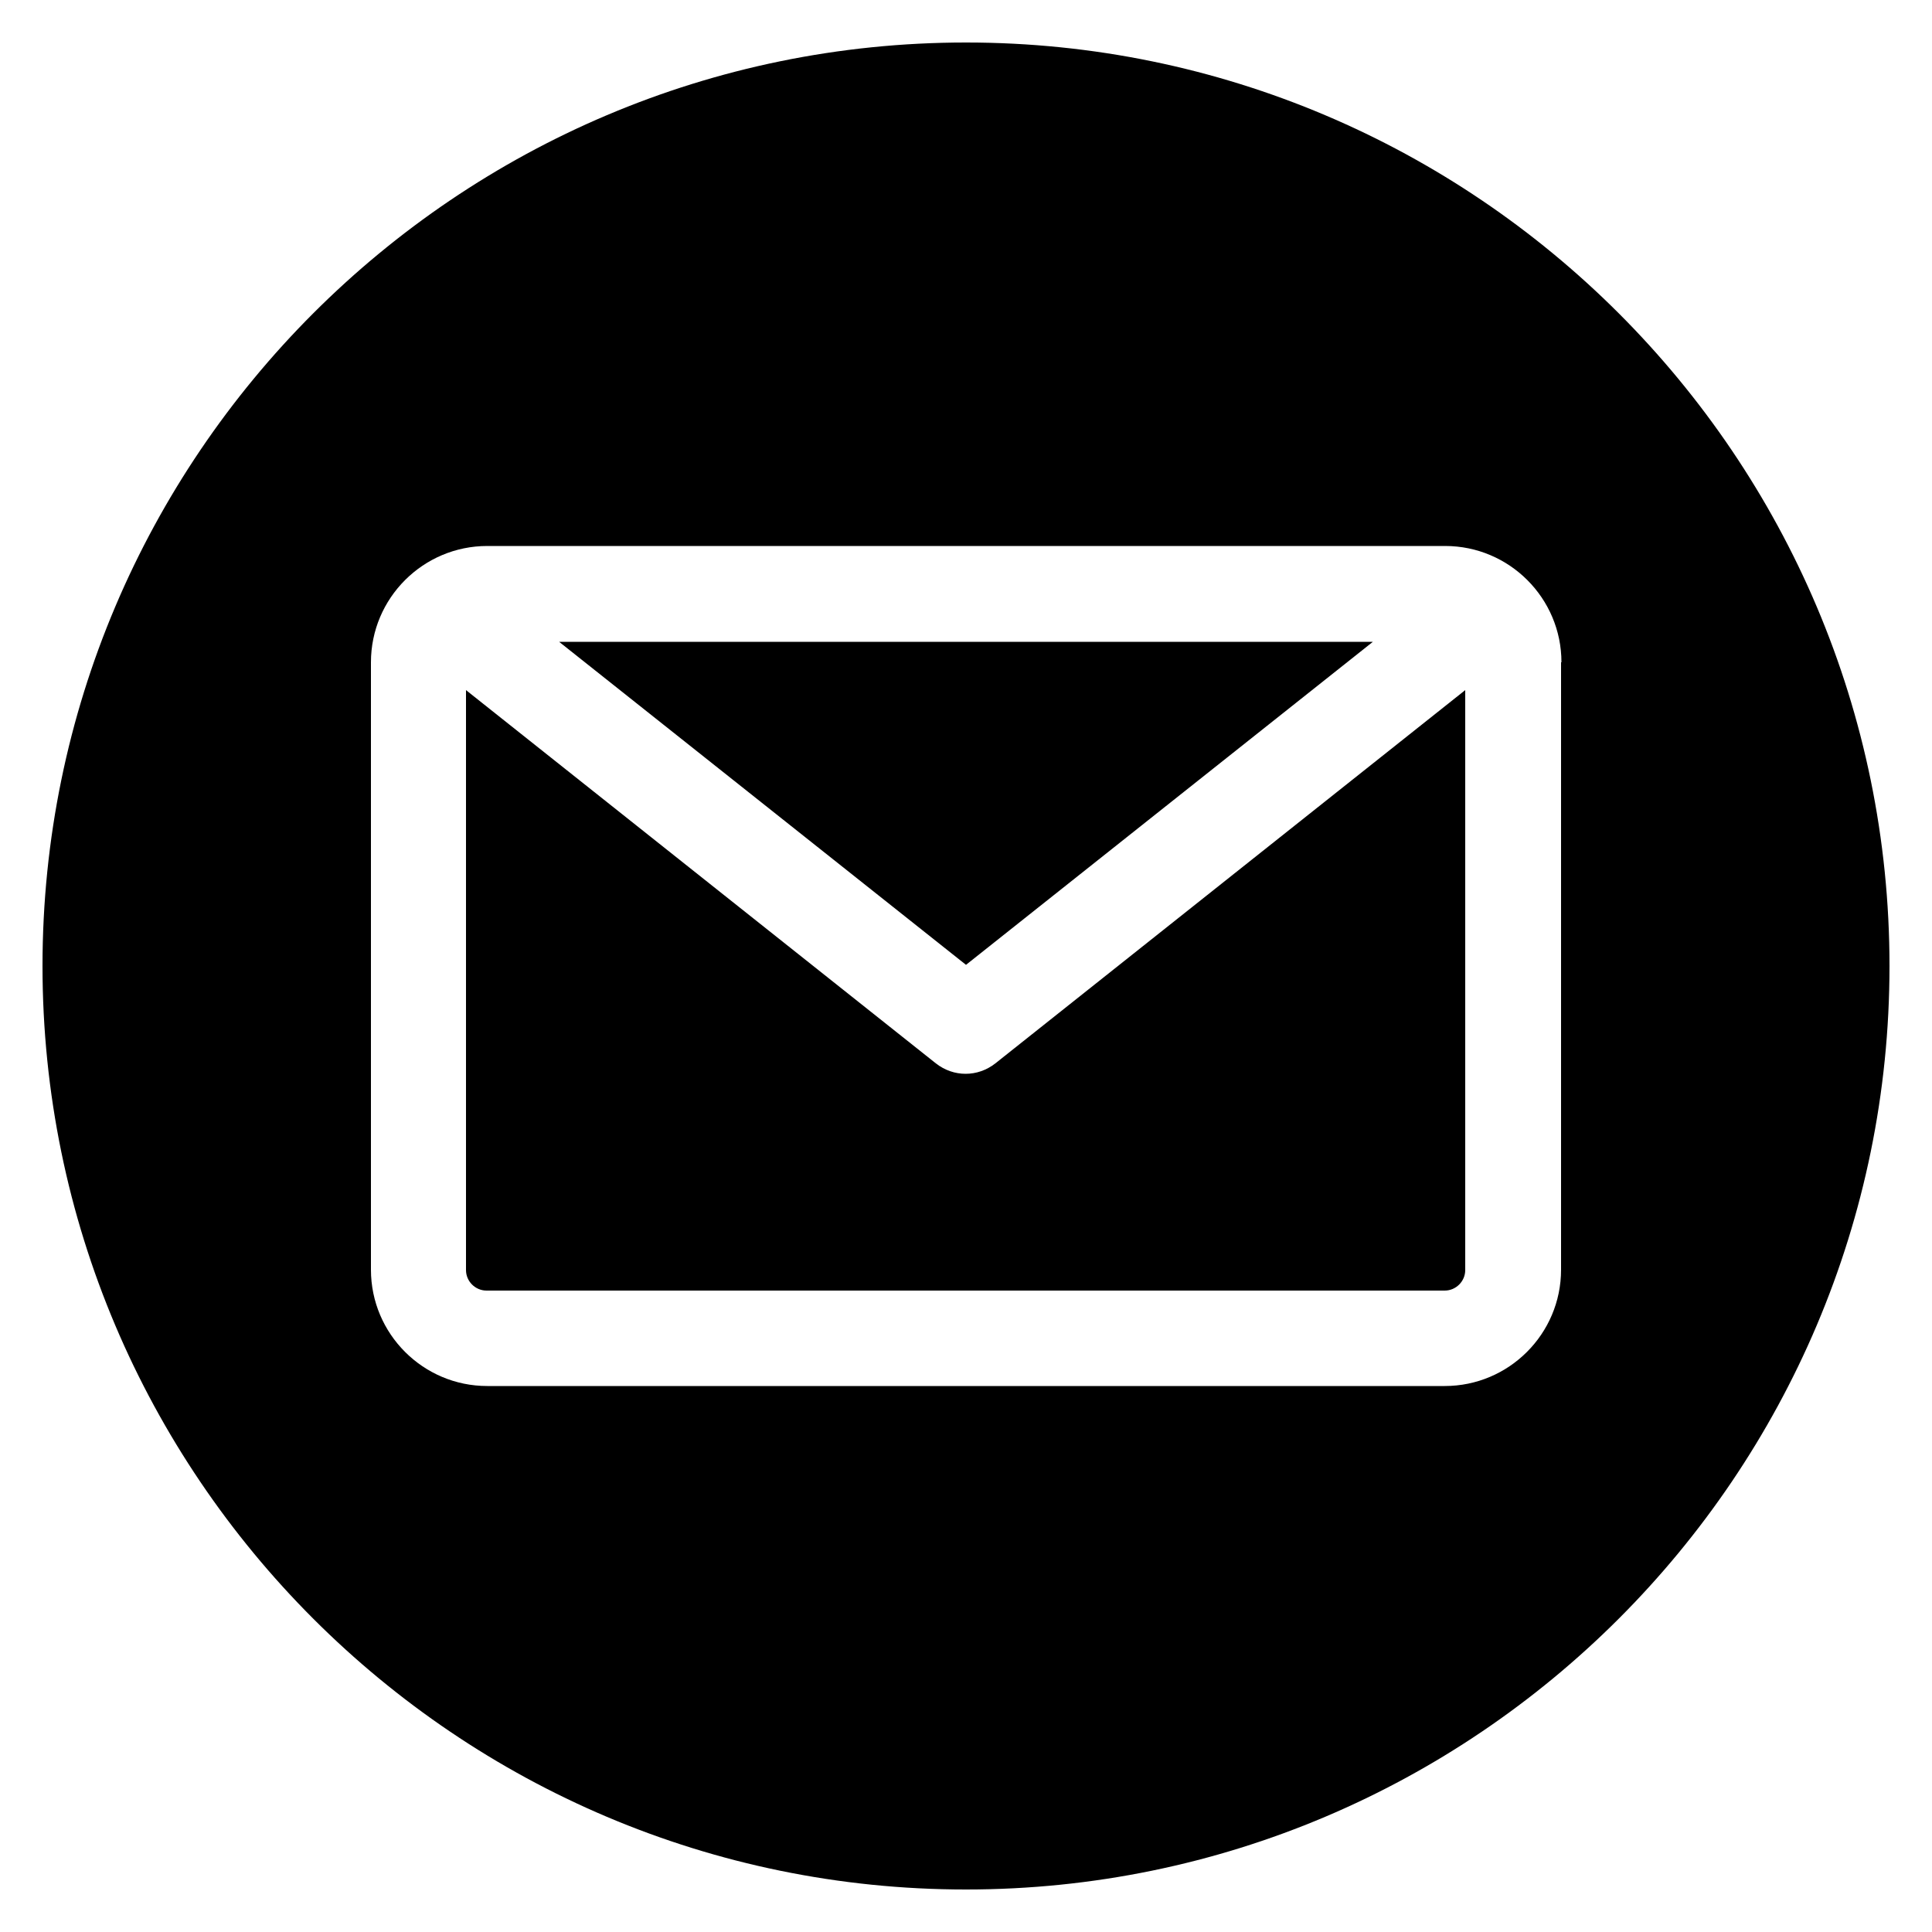
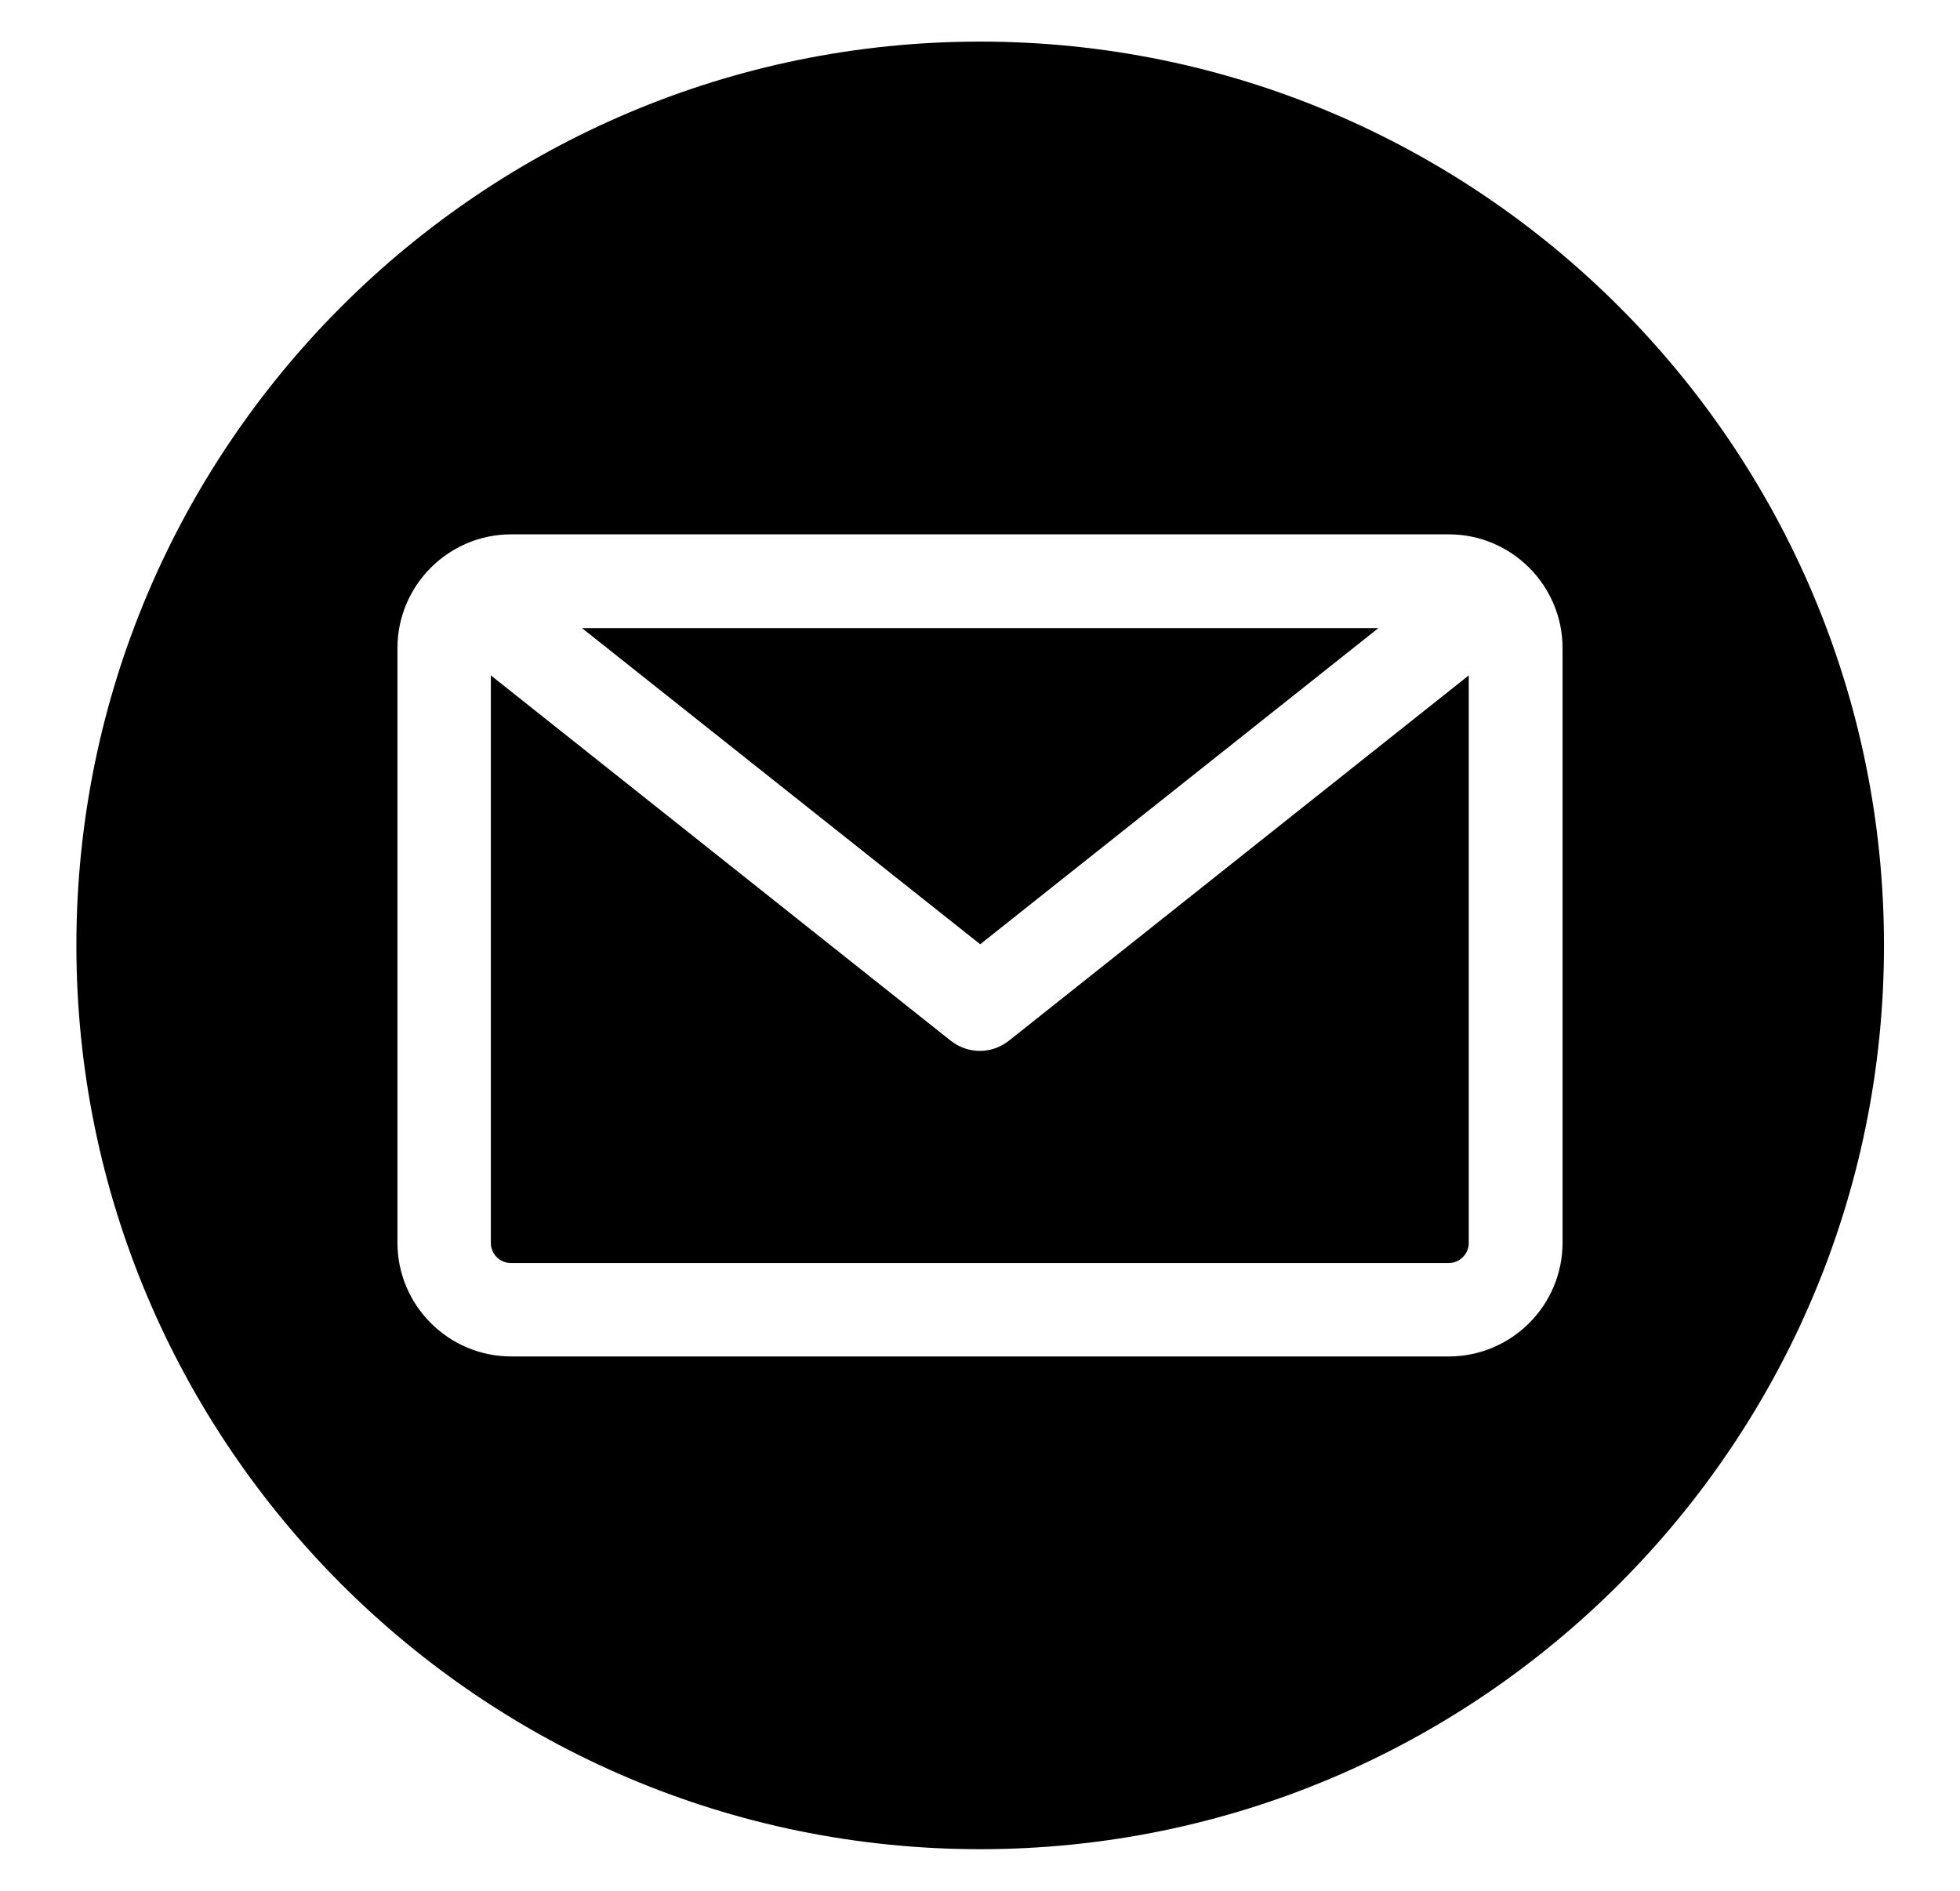
- <svg xmlns="http://www.w3.org/2000/svg" id="Capa_1" data-name="Capa 1" viewBox="0 0 50 50">
+ <svg xmlns="http://www.w3.org/2000/svg" id="Capa_1" data-name="Capa 1" viewBox="0 0 51.83 50">
  <defs>
    <style>
      .cls-1 {
        fill-rule: evenodd;
        stroke-width: 0px;
      }
    </style>
  </defs>
-   <path class="cls-1" d="m25,48.9c-13.18,0-23.9-10.72-23.9-23.9S11.82,1.1,25,1.1s23.9,10.72,23.9,23.9-10.72,23.9-23.9,23.9Zm12.39-15.5c.29,0,.53-.24.53-.53v-15.01l-12.16,9.66c-.23.18-.5.27-.77.27s-.54-.09-.77-.27l-12.16-9.66v15.01c0,.29.24.53.53.53h24.79Zm-1.86-16.79l-10.53,8.36-10.53-8.36h21.06Zm4.87.53v15.72c0,1.66-1.35,3.01-3.01,3.01H12.61c-1.66,0-3.01-1.35-3.01-3.01v-15.72c0-1.66,1.35-3.01,3.01-3.01h24.79c1.66,0,3.01,1.35,3.01,3.01Z" />
+   <path class="cls-1" d="m25.92,48.9c-13.18,0-23.9-10.72-23.9-23.9S12.74,1.1,25.92,1.1s23.9,10.72,23.9,23.9-10.72,23.9-23.9,23.9Zm12.39-15.5c.29,0,.53-.24.53-.53v-15.01l-12.16,9.66c-.23.18-.5.27-.77.27s-.54-.09-.77-.27l-12.16-9.66v15.01c0,.29.24.53.53.53h24.79Zm-1.86-16.79l-10.53,8.36-10.53-8.36h21.06Zm4.87.53v15.72c0,1.66-1.35,3.01-3.01,3.01H13.52c-1.66,0-3.01-1.35-3.01-3.01v-15.72c0-1.66,1.35-3.01,3.01-3.01h24.79c1.66,0,3.01,1.35,3.01,3.01Z" />
</svg>
